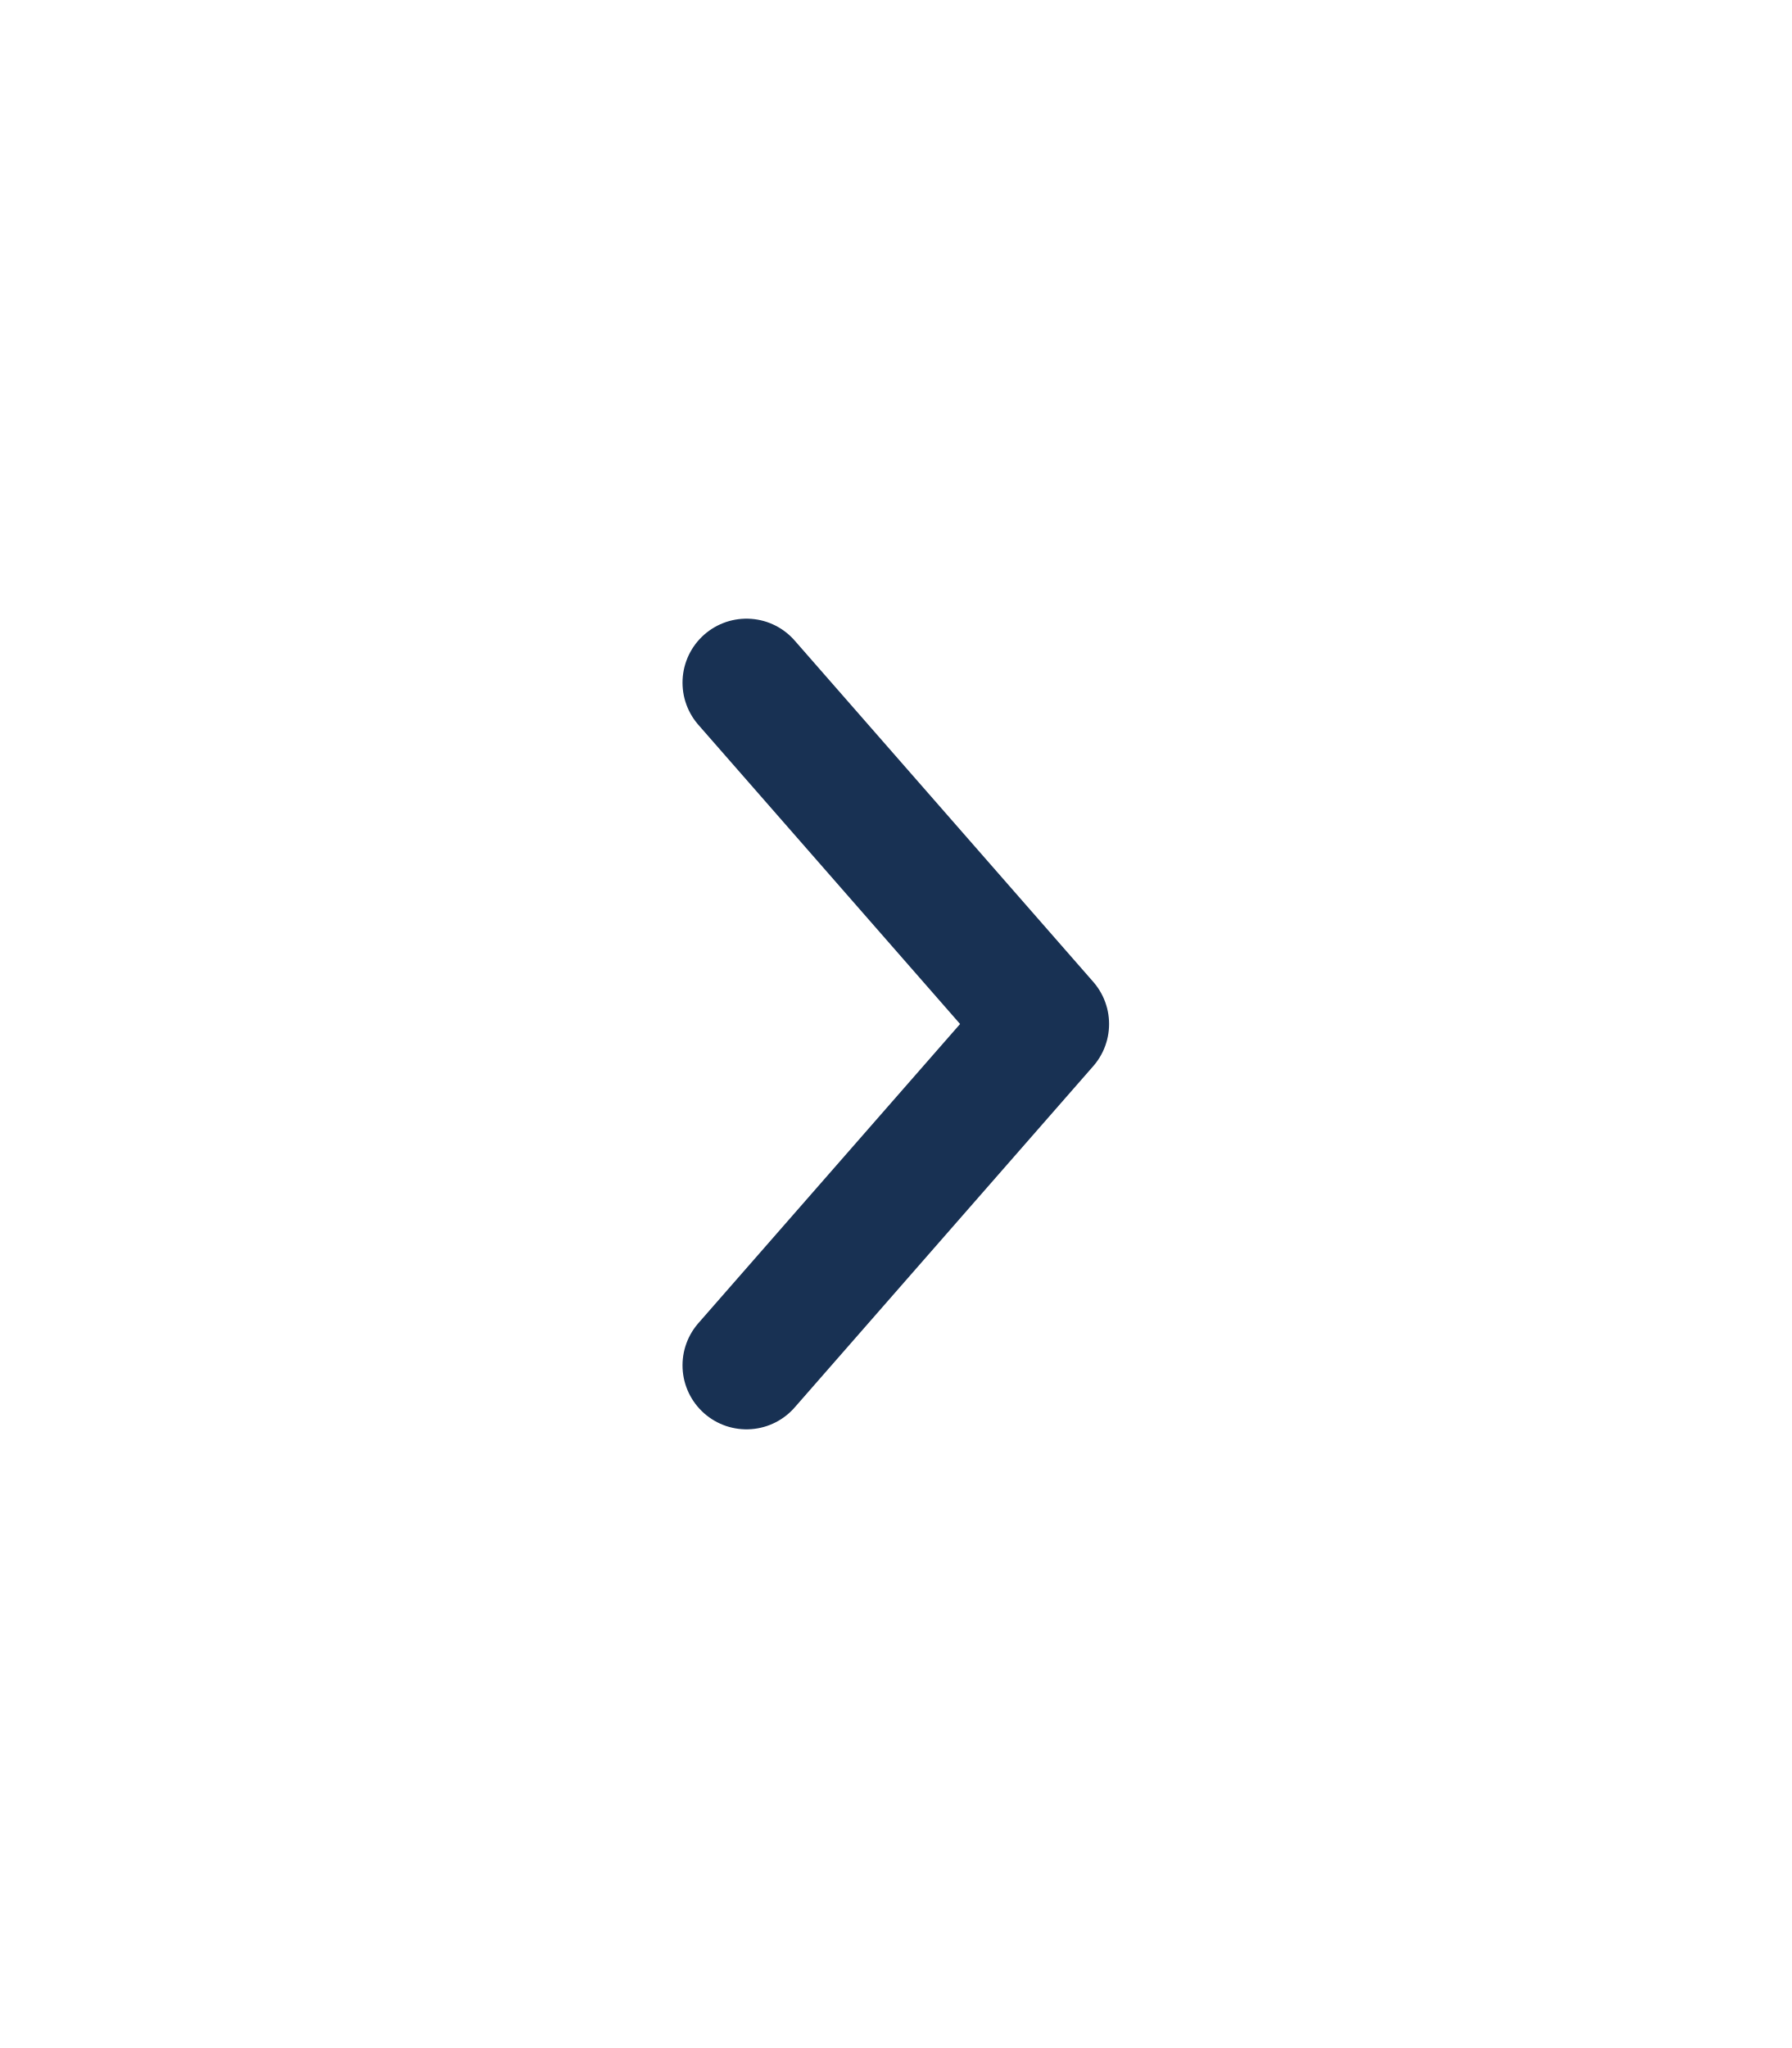
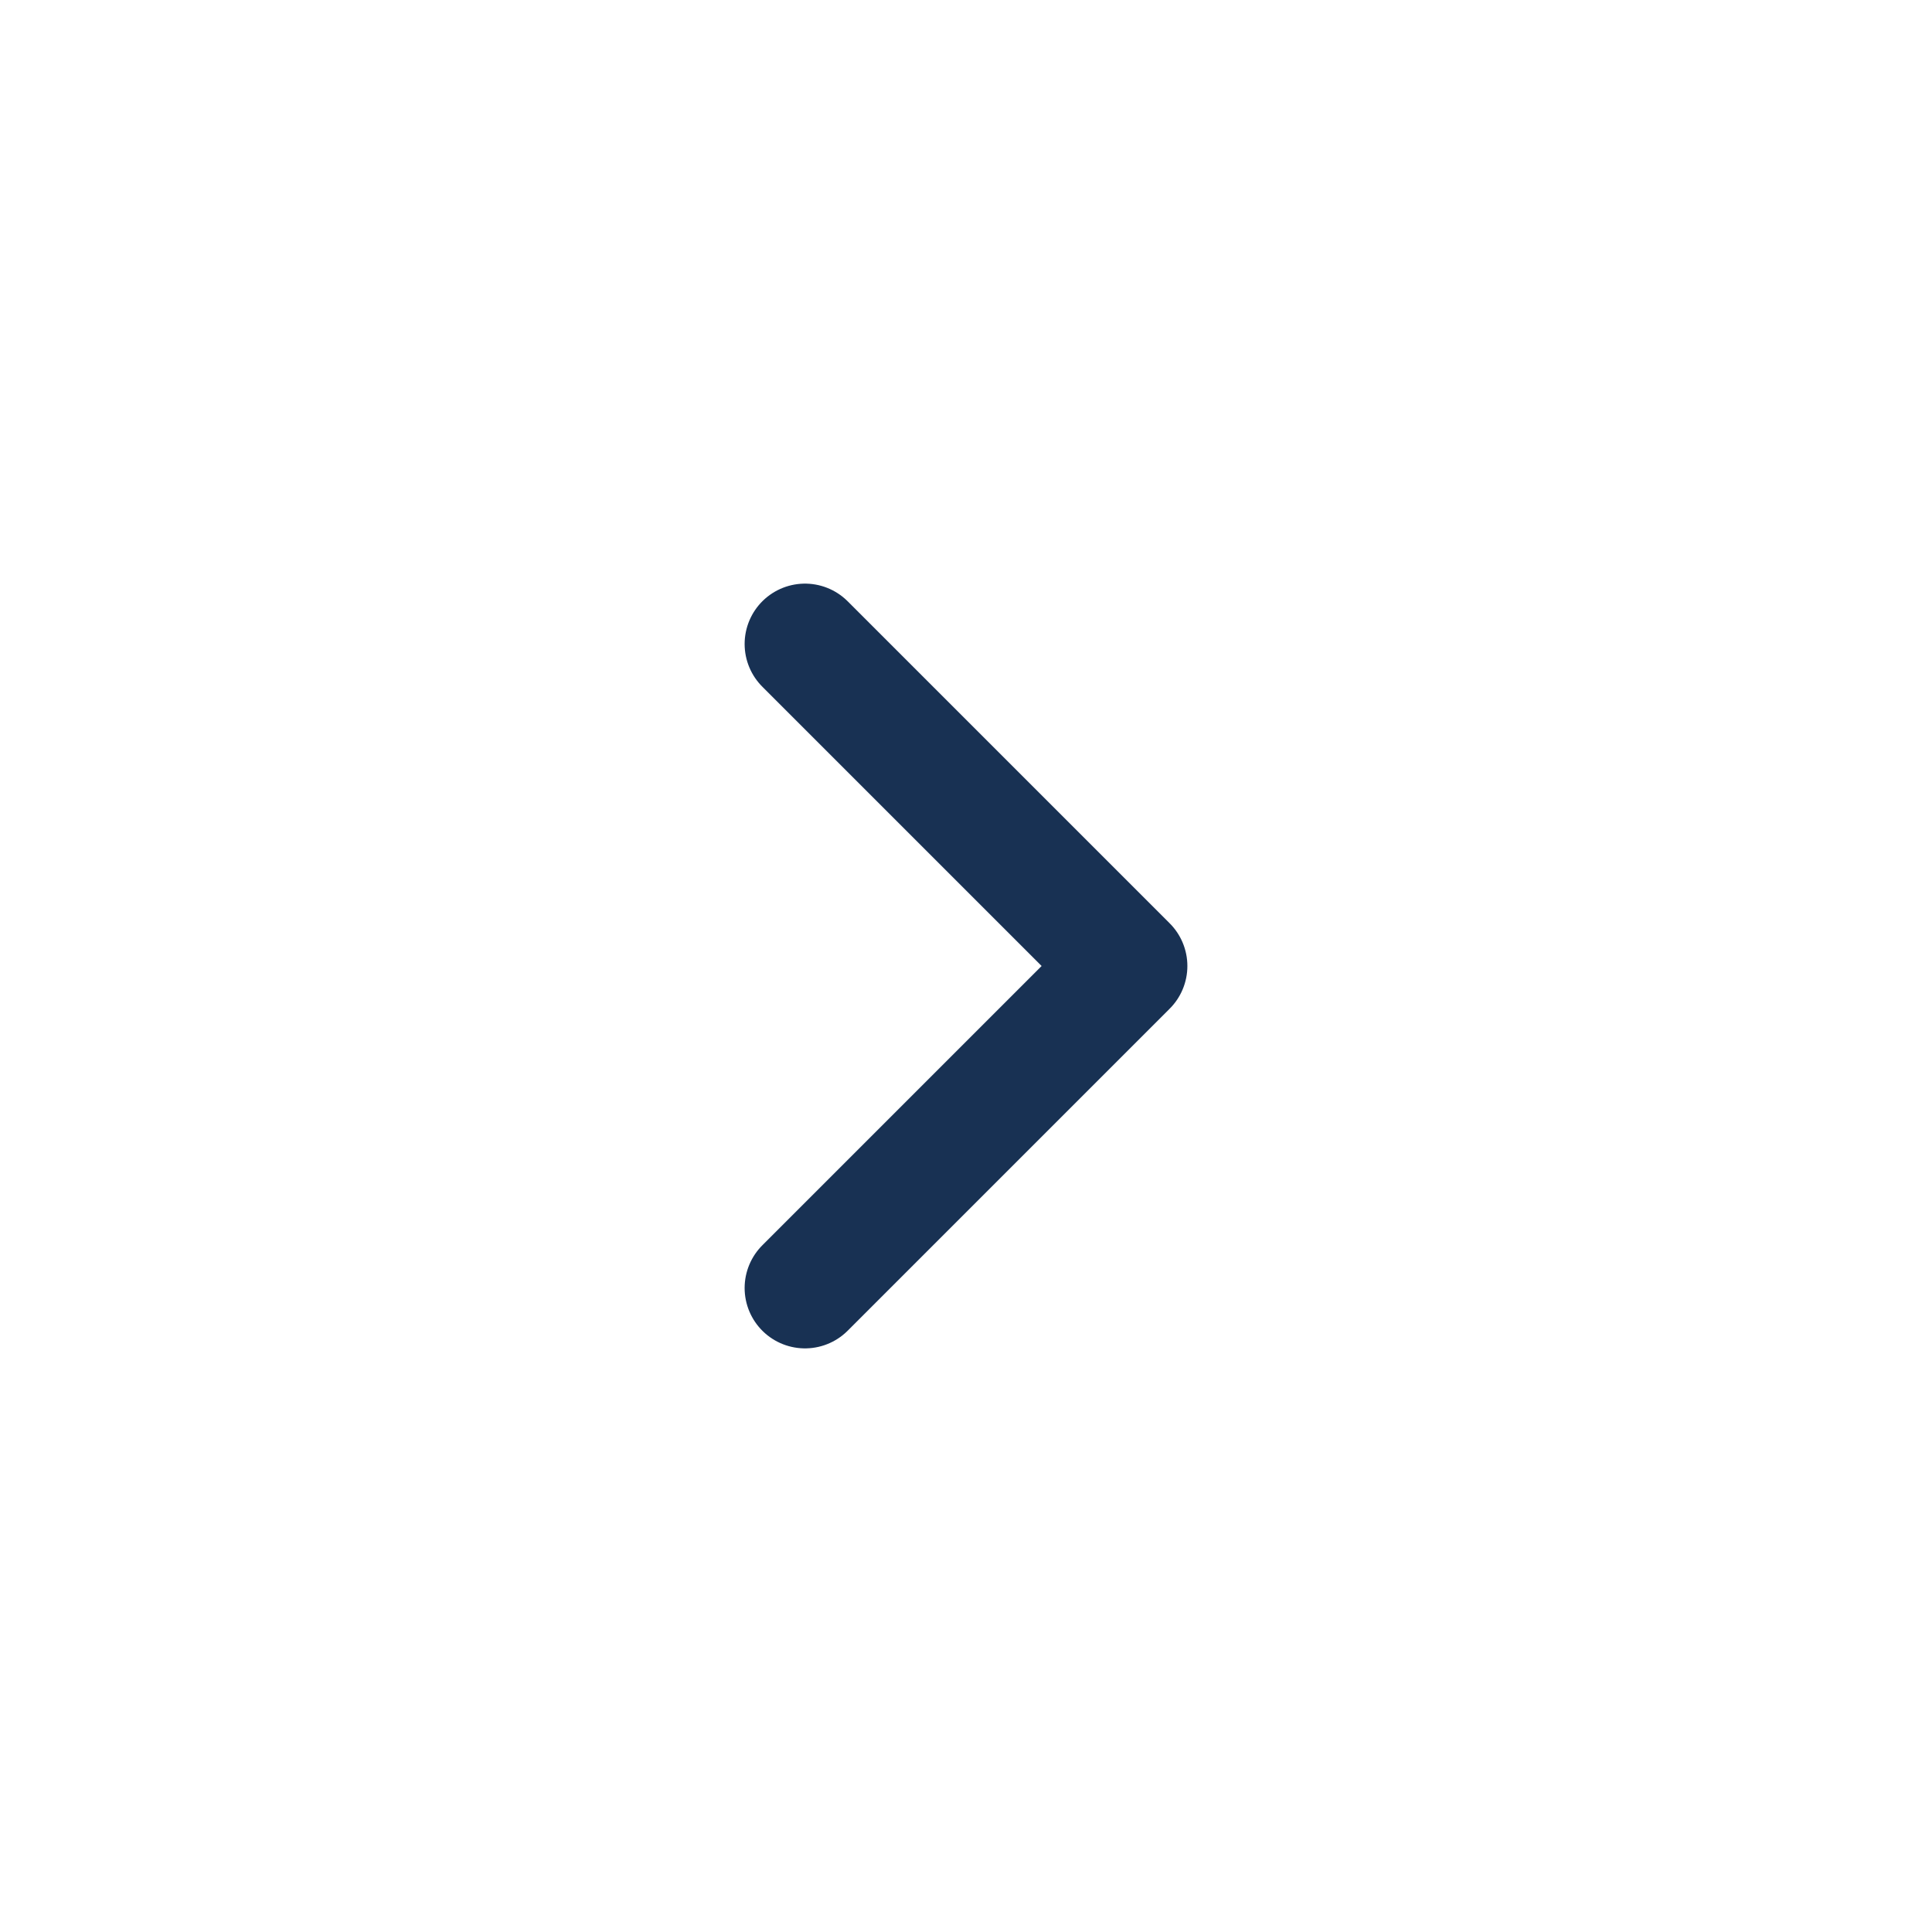
- <svg xmlns="http://www.w3.org/2000/svg" width="21" height="24" viewBox="0 0 21 24" fill="none">
-   <path d="M8.75 16L12.25 12L8.75 8" stroke="#183153" stroke-width="1.5" stroke-linecap="round" stroke-linejoin="round" />
+ <svg xmlns="http://www.w3.org/2000/svg" width="24" height="24" viewBox="0 0 24 24" fill="none">
+   <path d="M10 16L14 12L10 8" stroke="#183153" stroke-width="1.5" stroke-linecap="round" stroke-linejoin="round" />
</svg>
